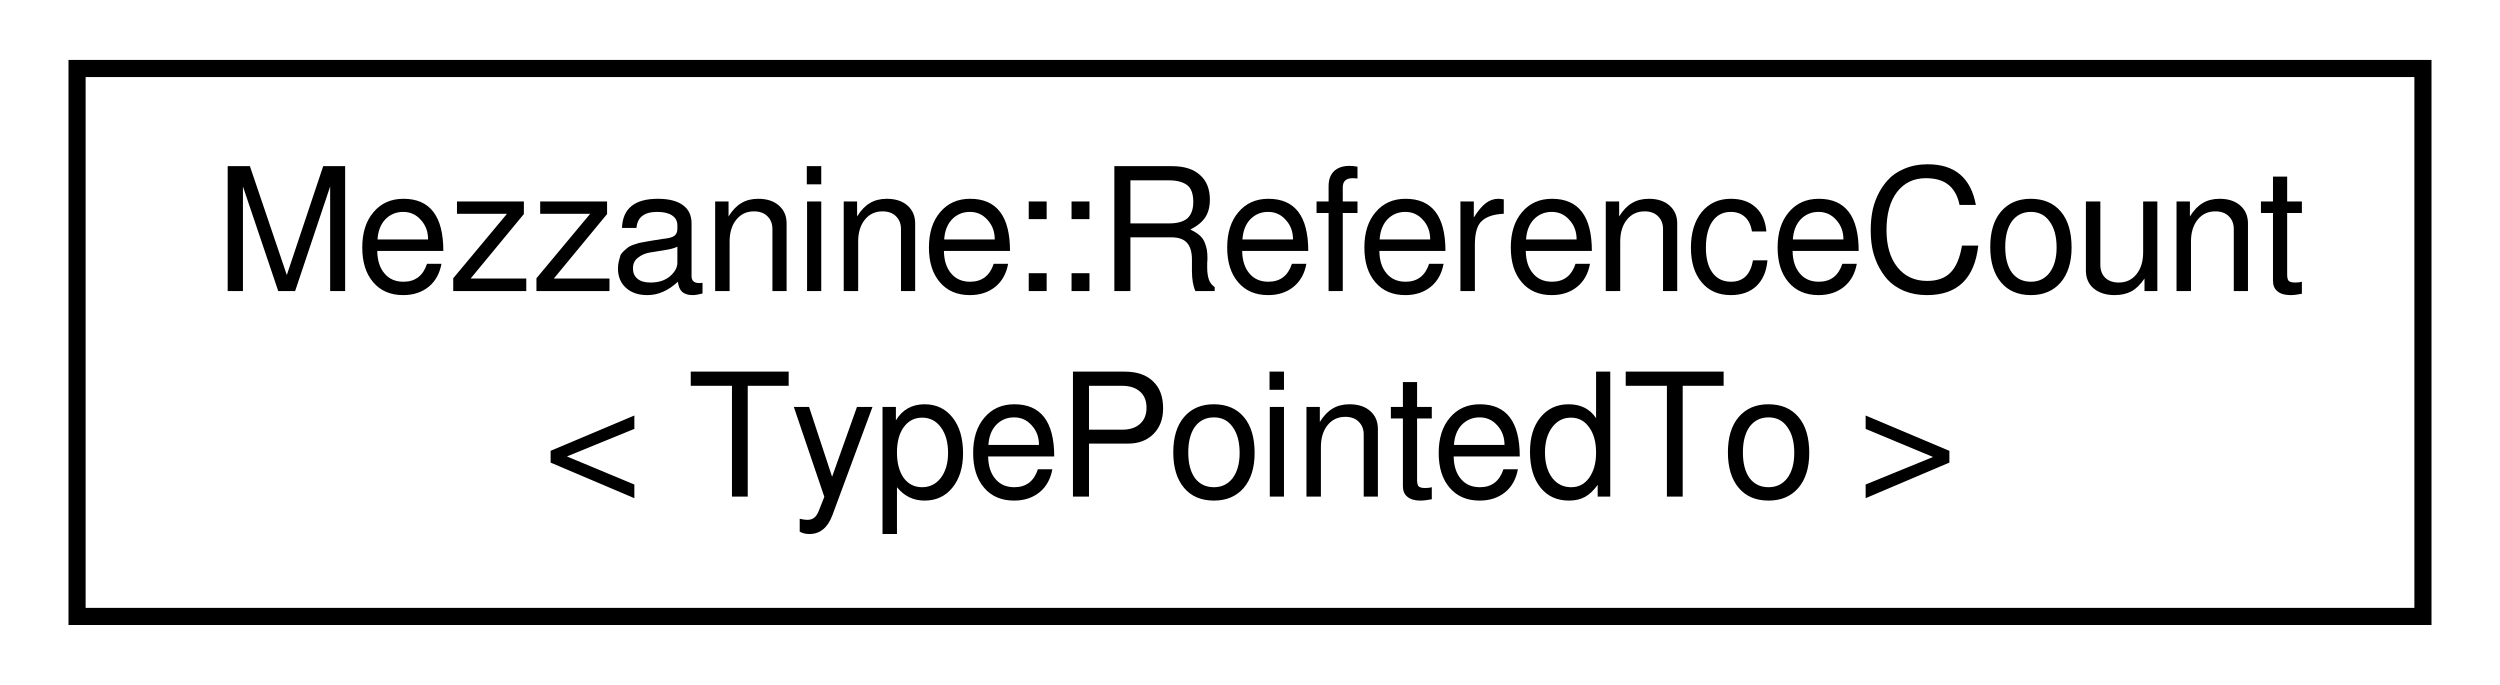
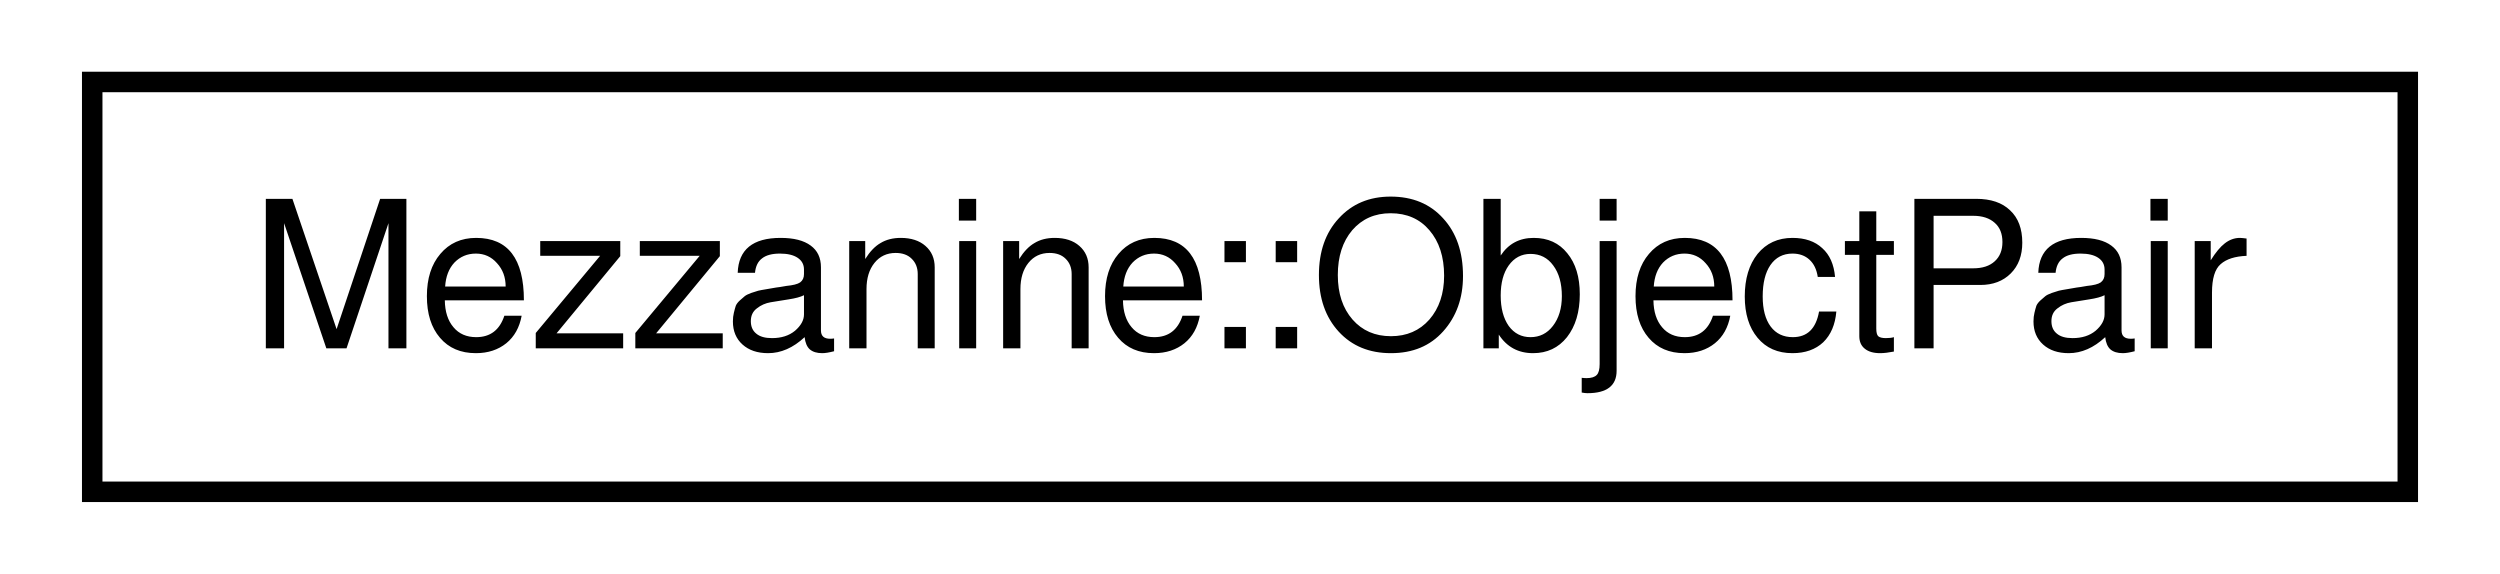
- <svg xmlns="http://www.w3.org/2000/svg" xmlns:xlink="http://www.w3.org/1999/xlink" width="146pt" height="40pt" viewBox="0.00 0.00 146.00 40.00">
-   <g id="graph1" class="graph" transform="scale(1 1) rotate(0) translate(4 36)">
+ <svg xmlns="http://www.w3.org/2000/svg" xmlns:xlink="http://www.w3.org/1999/xlink" width="122pt" height="28pt" viewBox="0.00 0.00 122.00 28.00">
+   <g id="graph1" class="graph" transform="scale(1 1) rotate(0) translate(4 24)">
    <g id="node1" class="node">
-       <a xlink:href="classMezzanine_1_1ReferenceCount.xhtml" target="_top" xlink:title="This exists once per object managed by a group of shared pointer to track items in memory...">
-         <polygon fill="none" stroke="black" points="0.5,-0 0.5,-32 137.5,-32 137.5,-0 0.5,-0" />
-         <text text-anchor="start" x="8.5" y="-19" font-family="FreeSans" font-size="10.00">Mezzanine::ReferenceCount</text>
-         <text text-anchor="middle" x="69" y="-7" font-family="FreeSans" font-size="10.00">&lt; TypePointedTo &gt;</text>
+       <a xlink:href="classMezzanine_1_1ObjectPair.xhtml" target="_top" xlink:title="This is an interface class for pairs of world objects.">
+         <polygon fill="none" stroke="black" points="0.5,-0 0.5,-20 113.5,-20 113.5,-0 0.5,-0" />
+         <text text-anchor="middle" x="57" y="-7" font-family="FreeSans" font-size="10.00">Mezzanine::ObjectPair</text>
      </a>
    </g>
  </g>
</svg>
